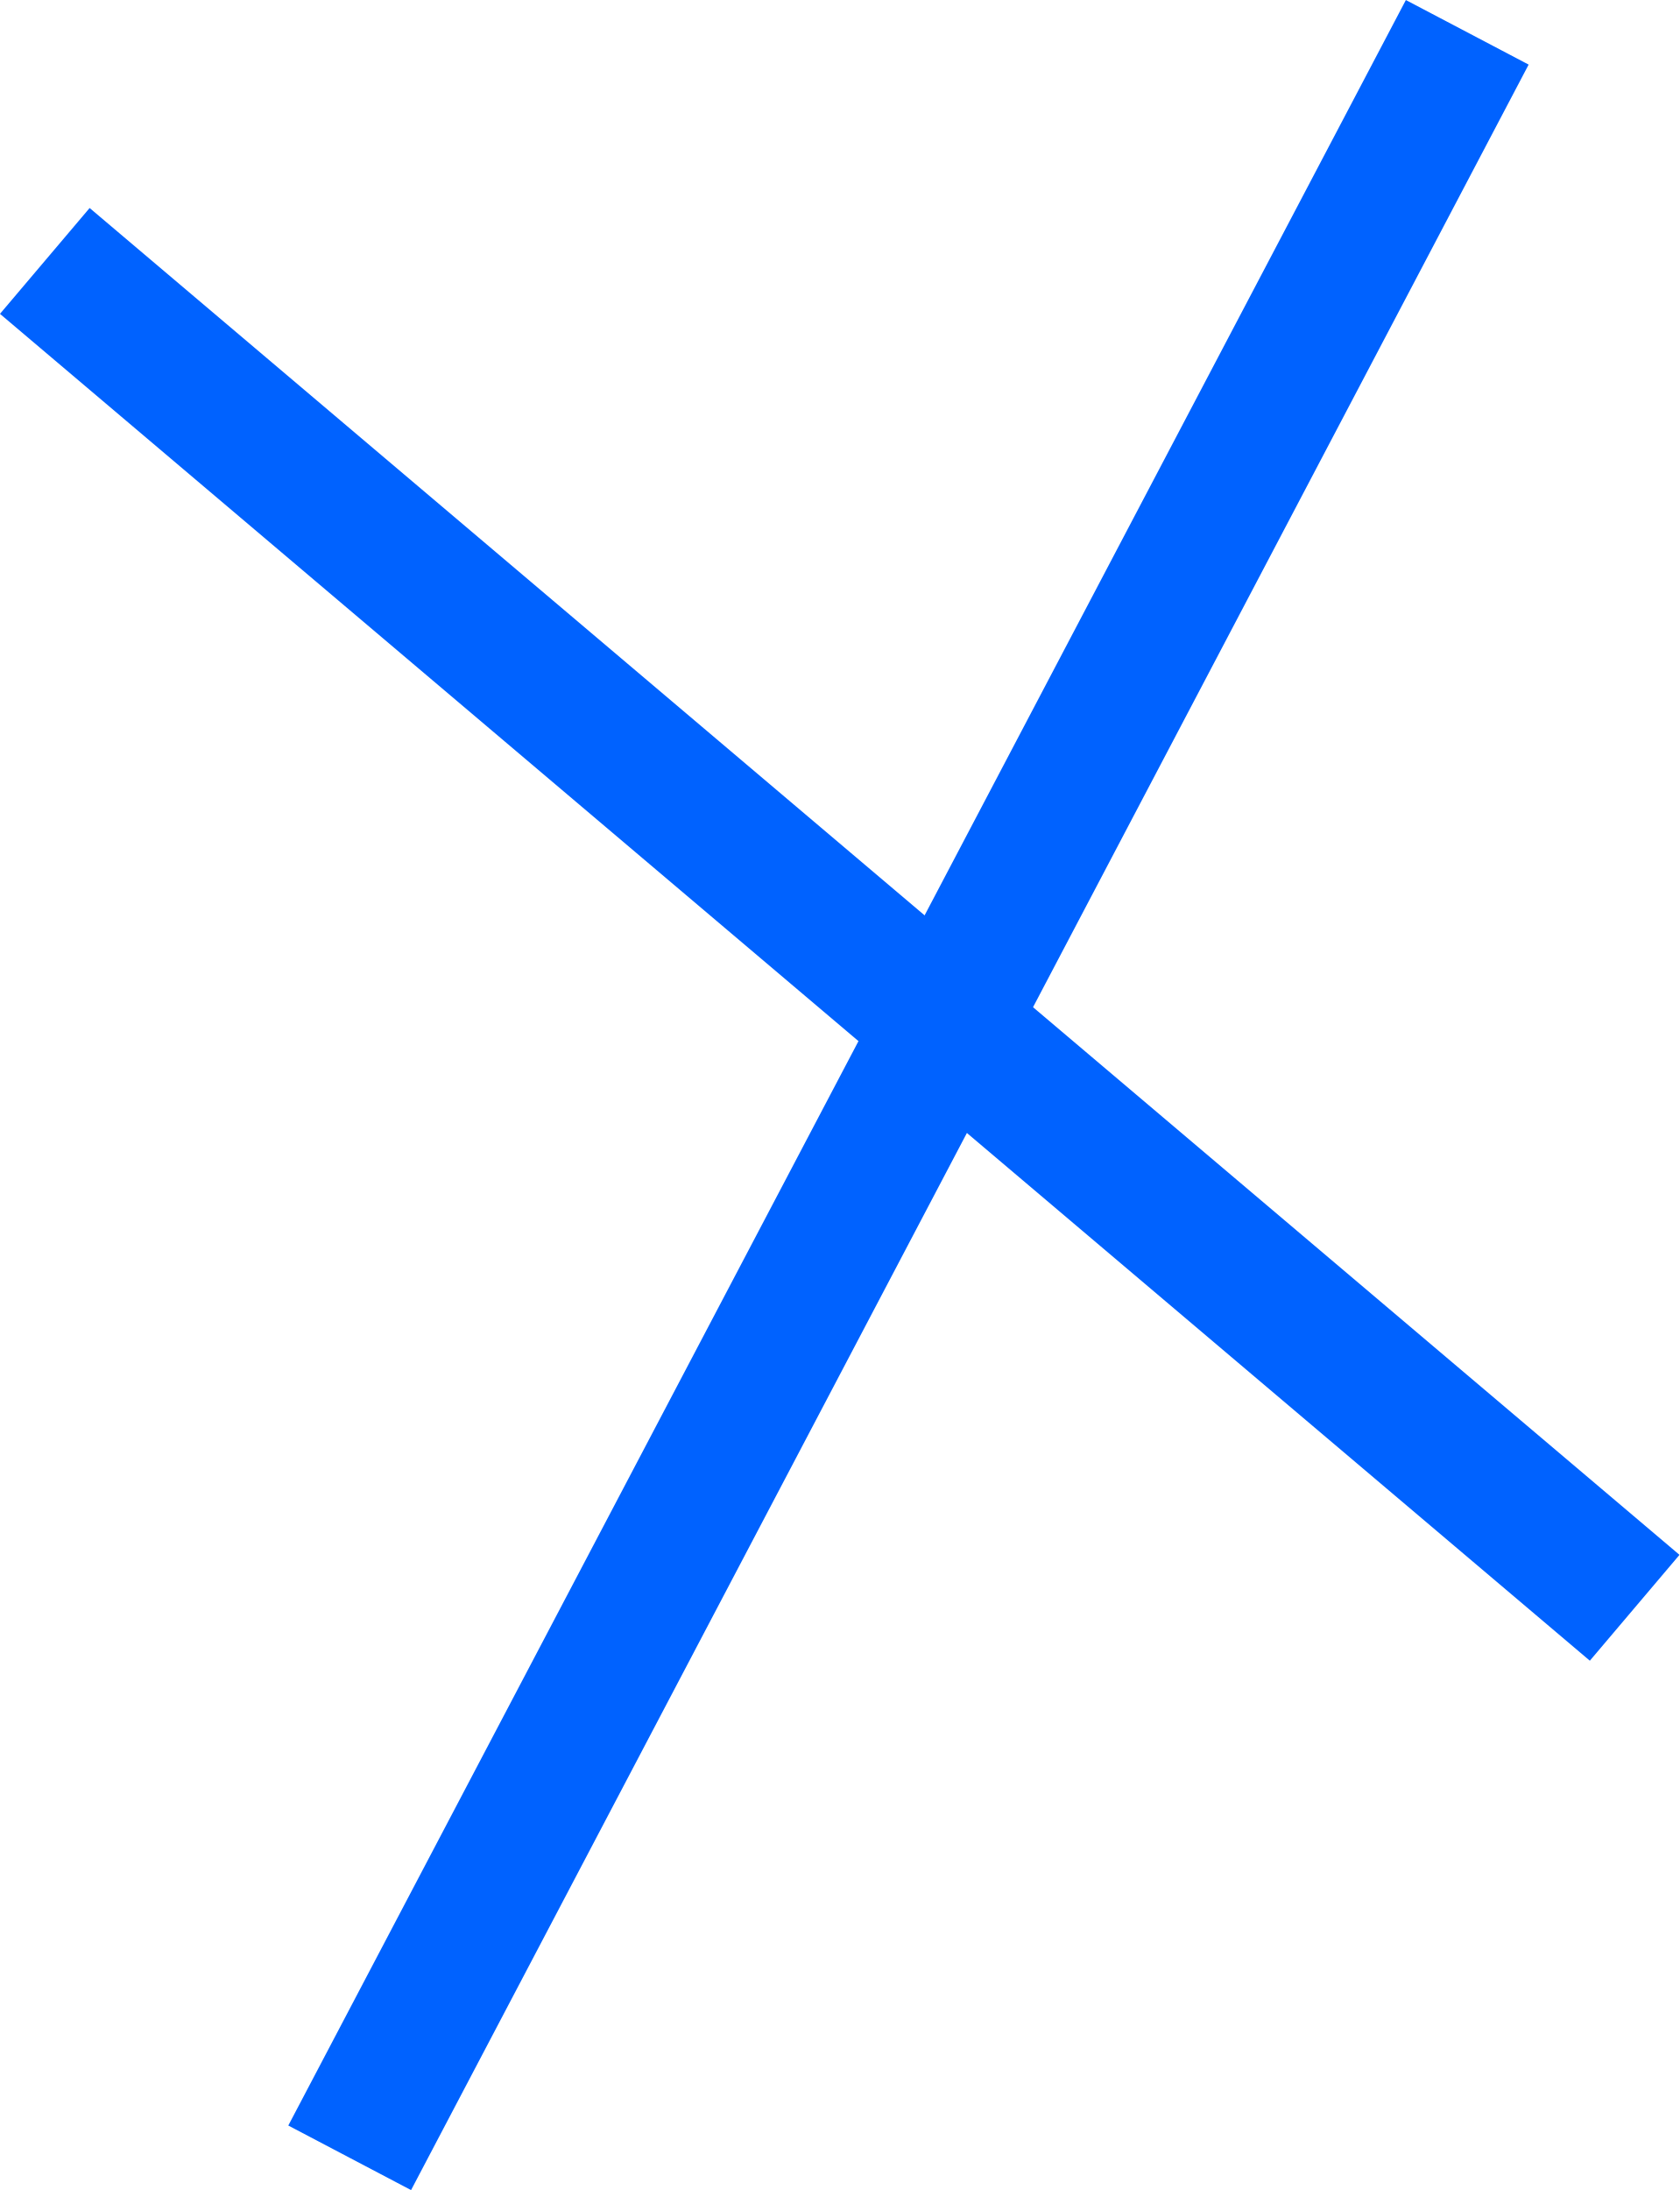
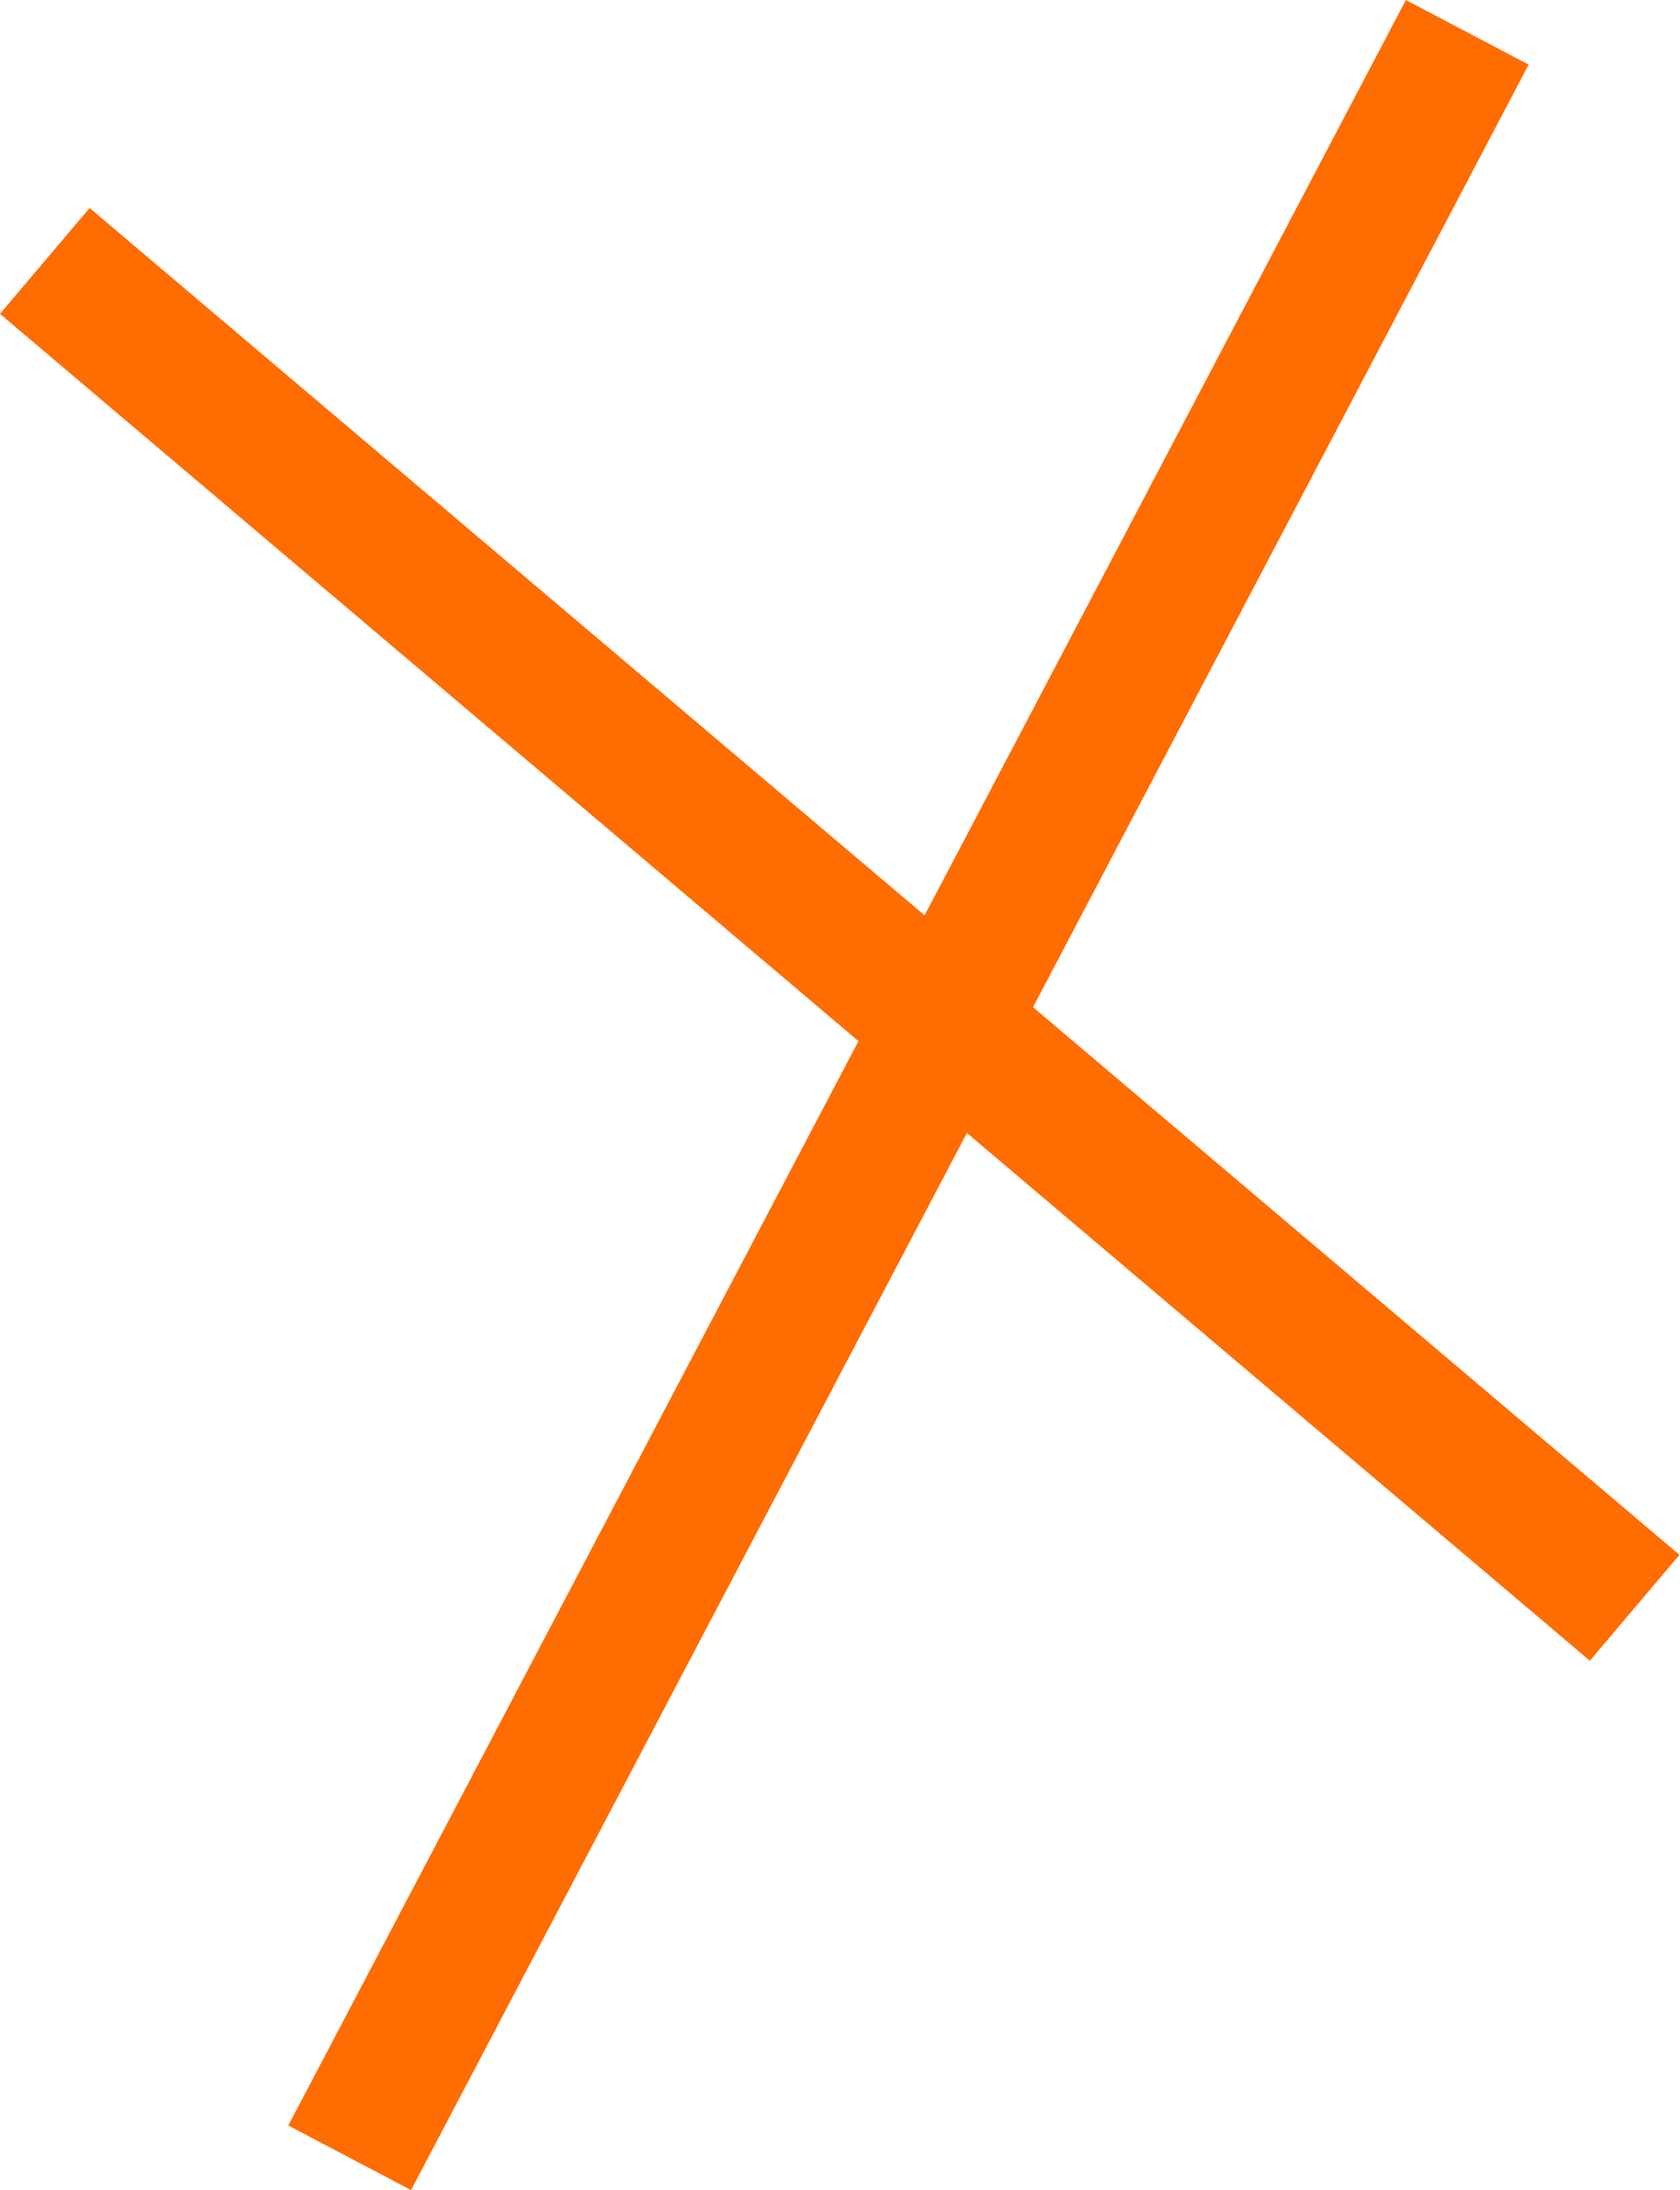
<svg xmlns="http://www.w3.org/2000/svg" width="12.108" height="15.787" viewBox="0 0 12.108 15.787">
-   <g id="Gruppe_174" transform="translate(-294.492 -669.767)">
-     <line id="Linie_32" y1="15.322" x2="8.057" transform="translate(297.013 670)" fill="none" stroke="#0062ff" stroke-miterlimit="10" stroke-width="1" />
-     <line id="Linie_33" x2="11.462" y2="9.709" transform="translate(294.815 671.648)" fill="none" stroke="#0062ff" stroke-miterlimit="10" stroke-width="1" />
+   <g id="Gruppe_138" transform="translate(-294.492 -669.767)">
+     <line id="Linie_32" y1="15.322" x2="8.057" transform="translate(297.013 670)" fill="none" stroke="#ff6c00" stroke-miterlimit="10" stroke-width="1" />
+     <line id="Linie_33" x2="11.462" y2="9.709" transform="translate(294.815 671.648)" fill="none" stroke="#ff6c00" stroke-miterlimit="10" stroke-width="1" />
  </g>
</svg>
